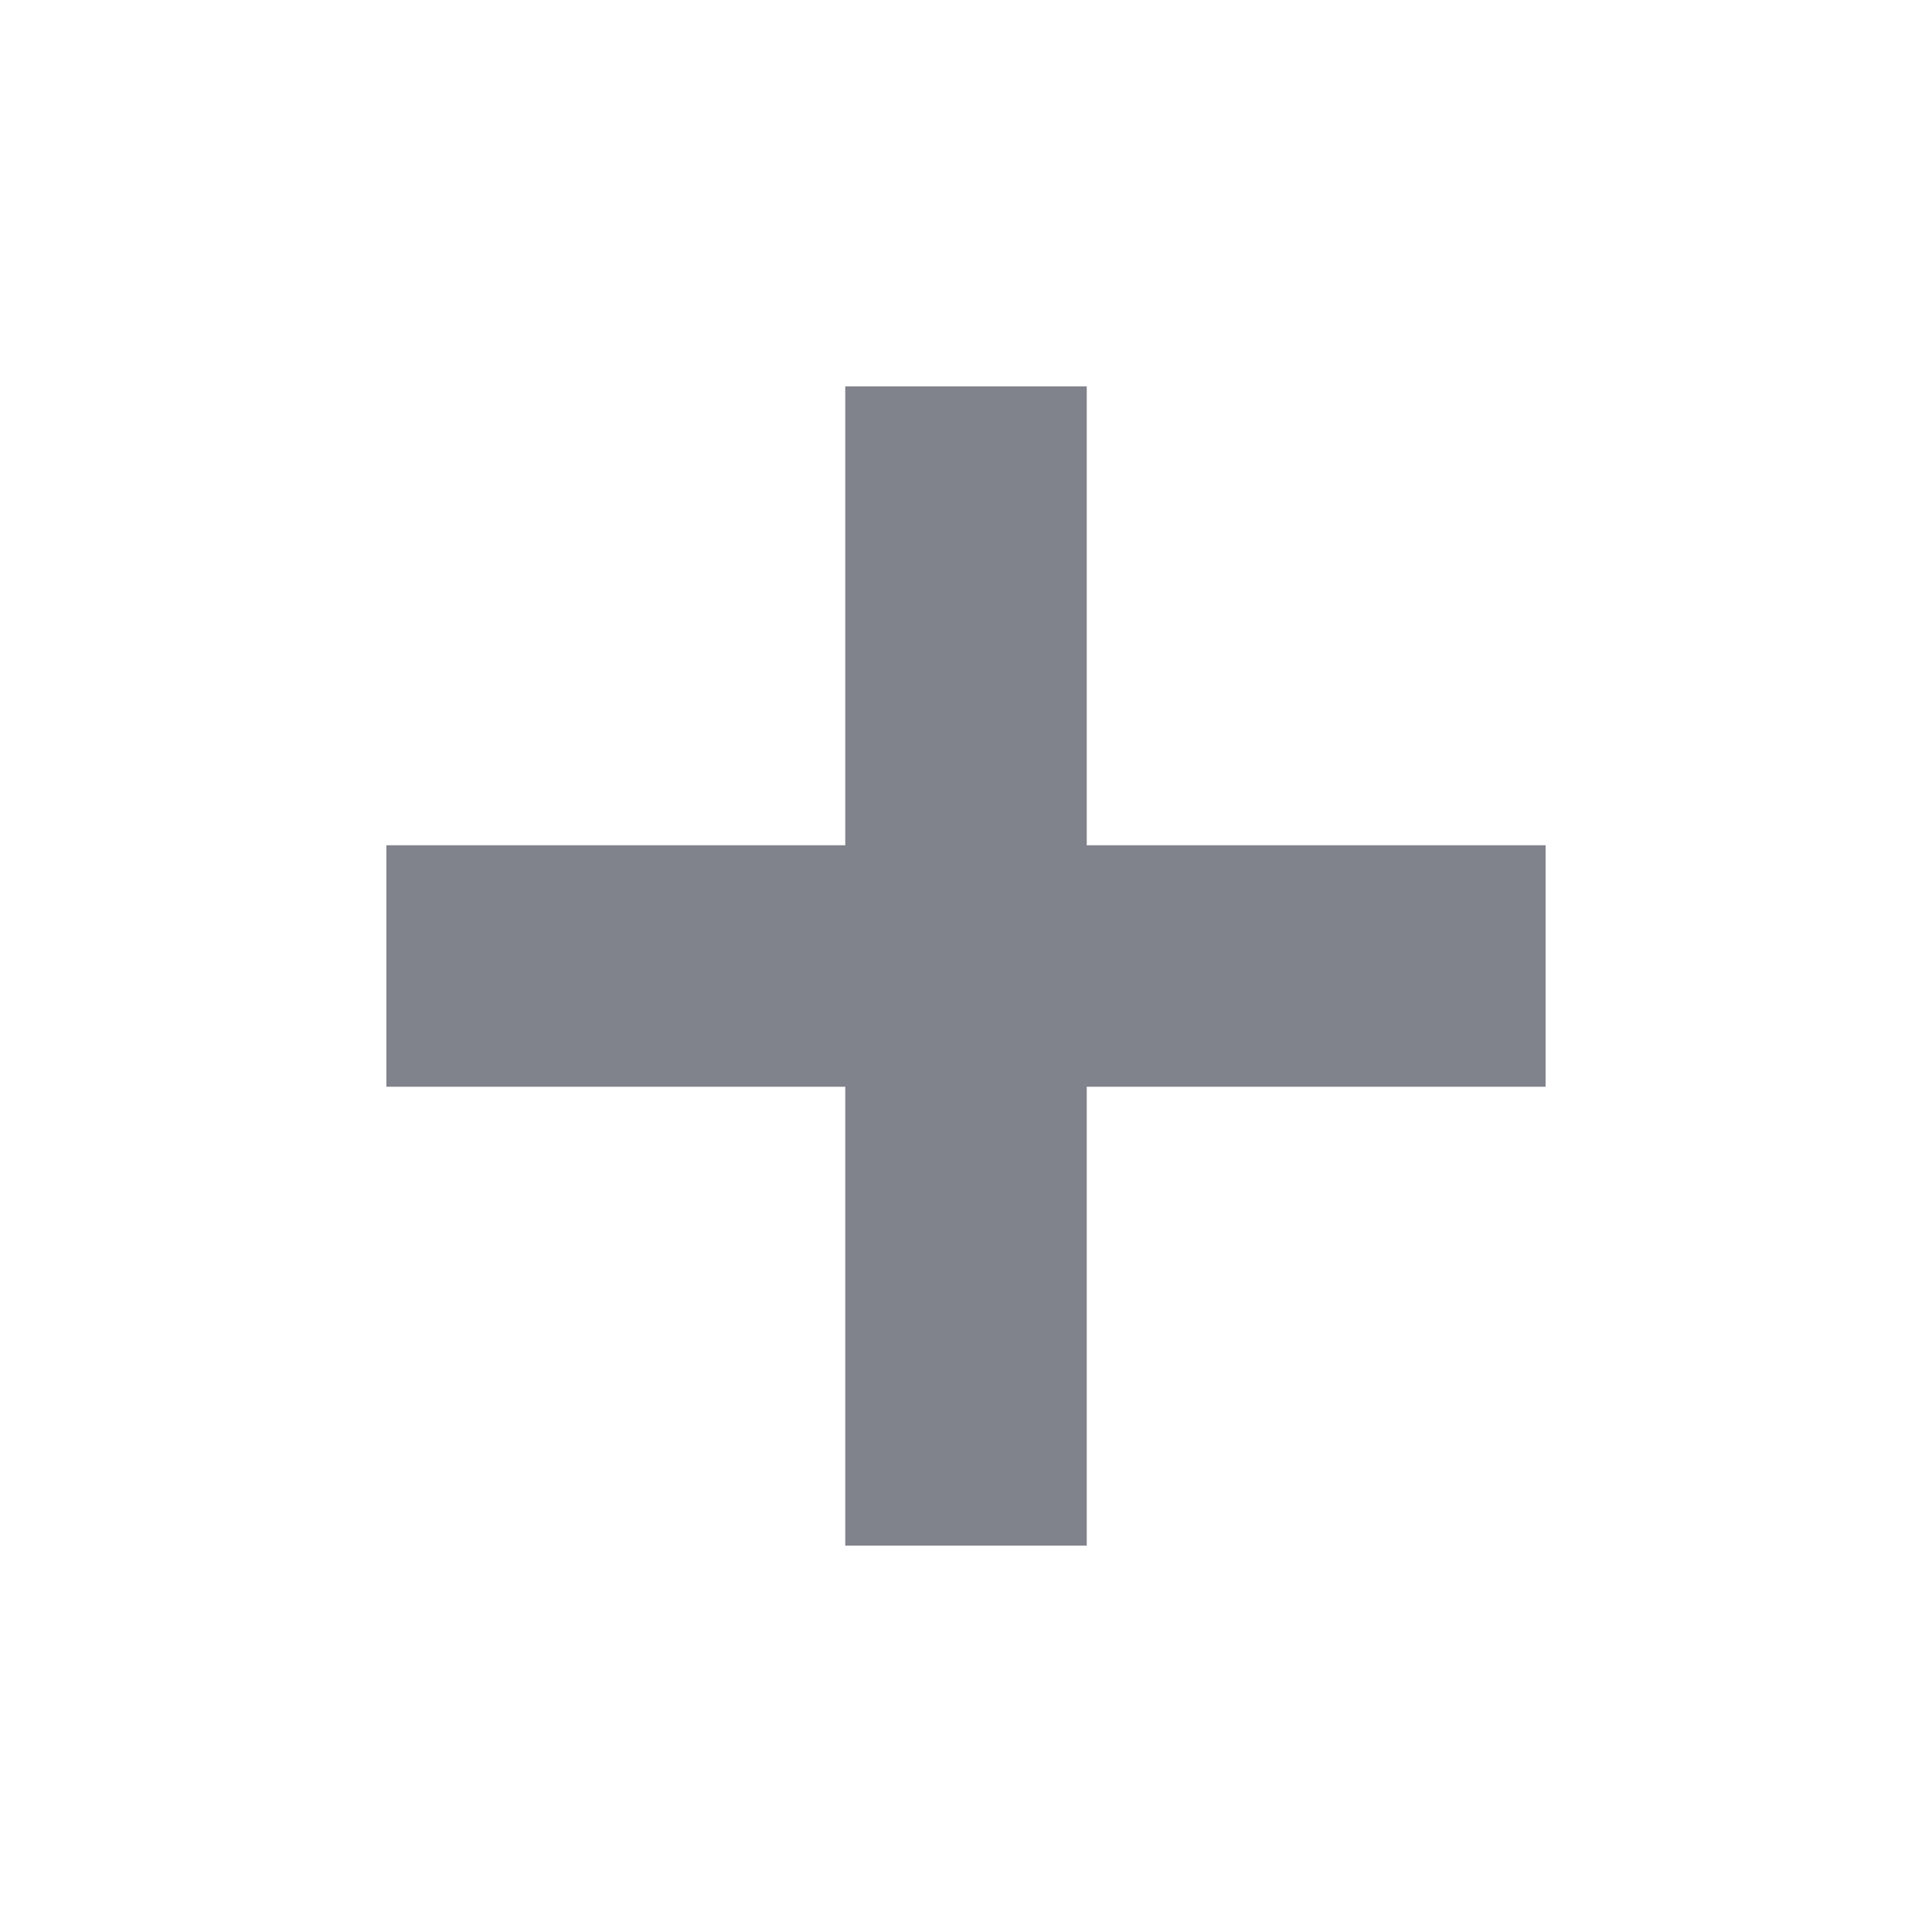
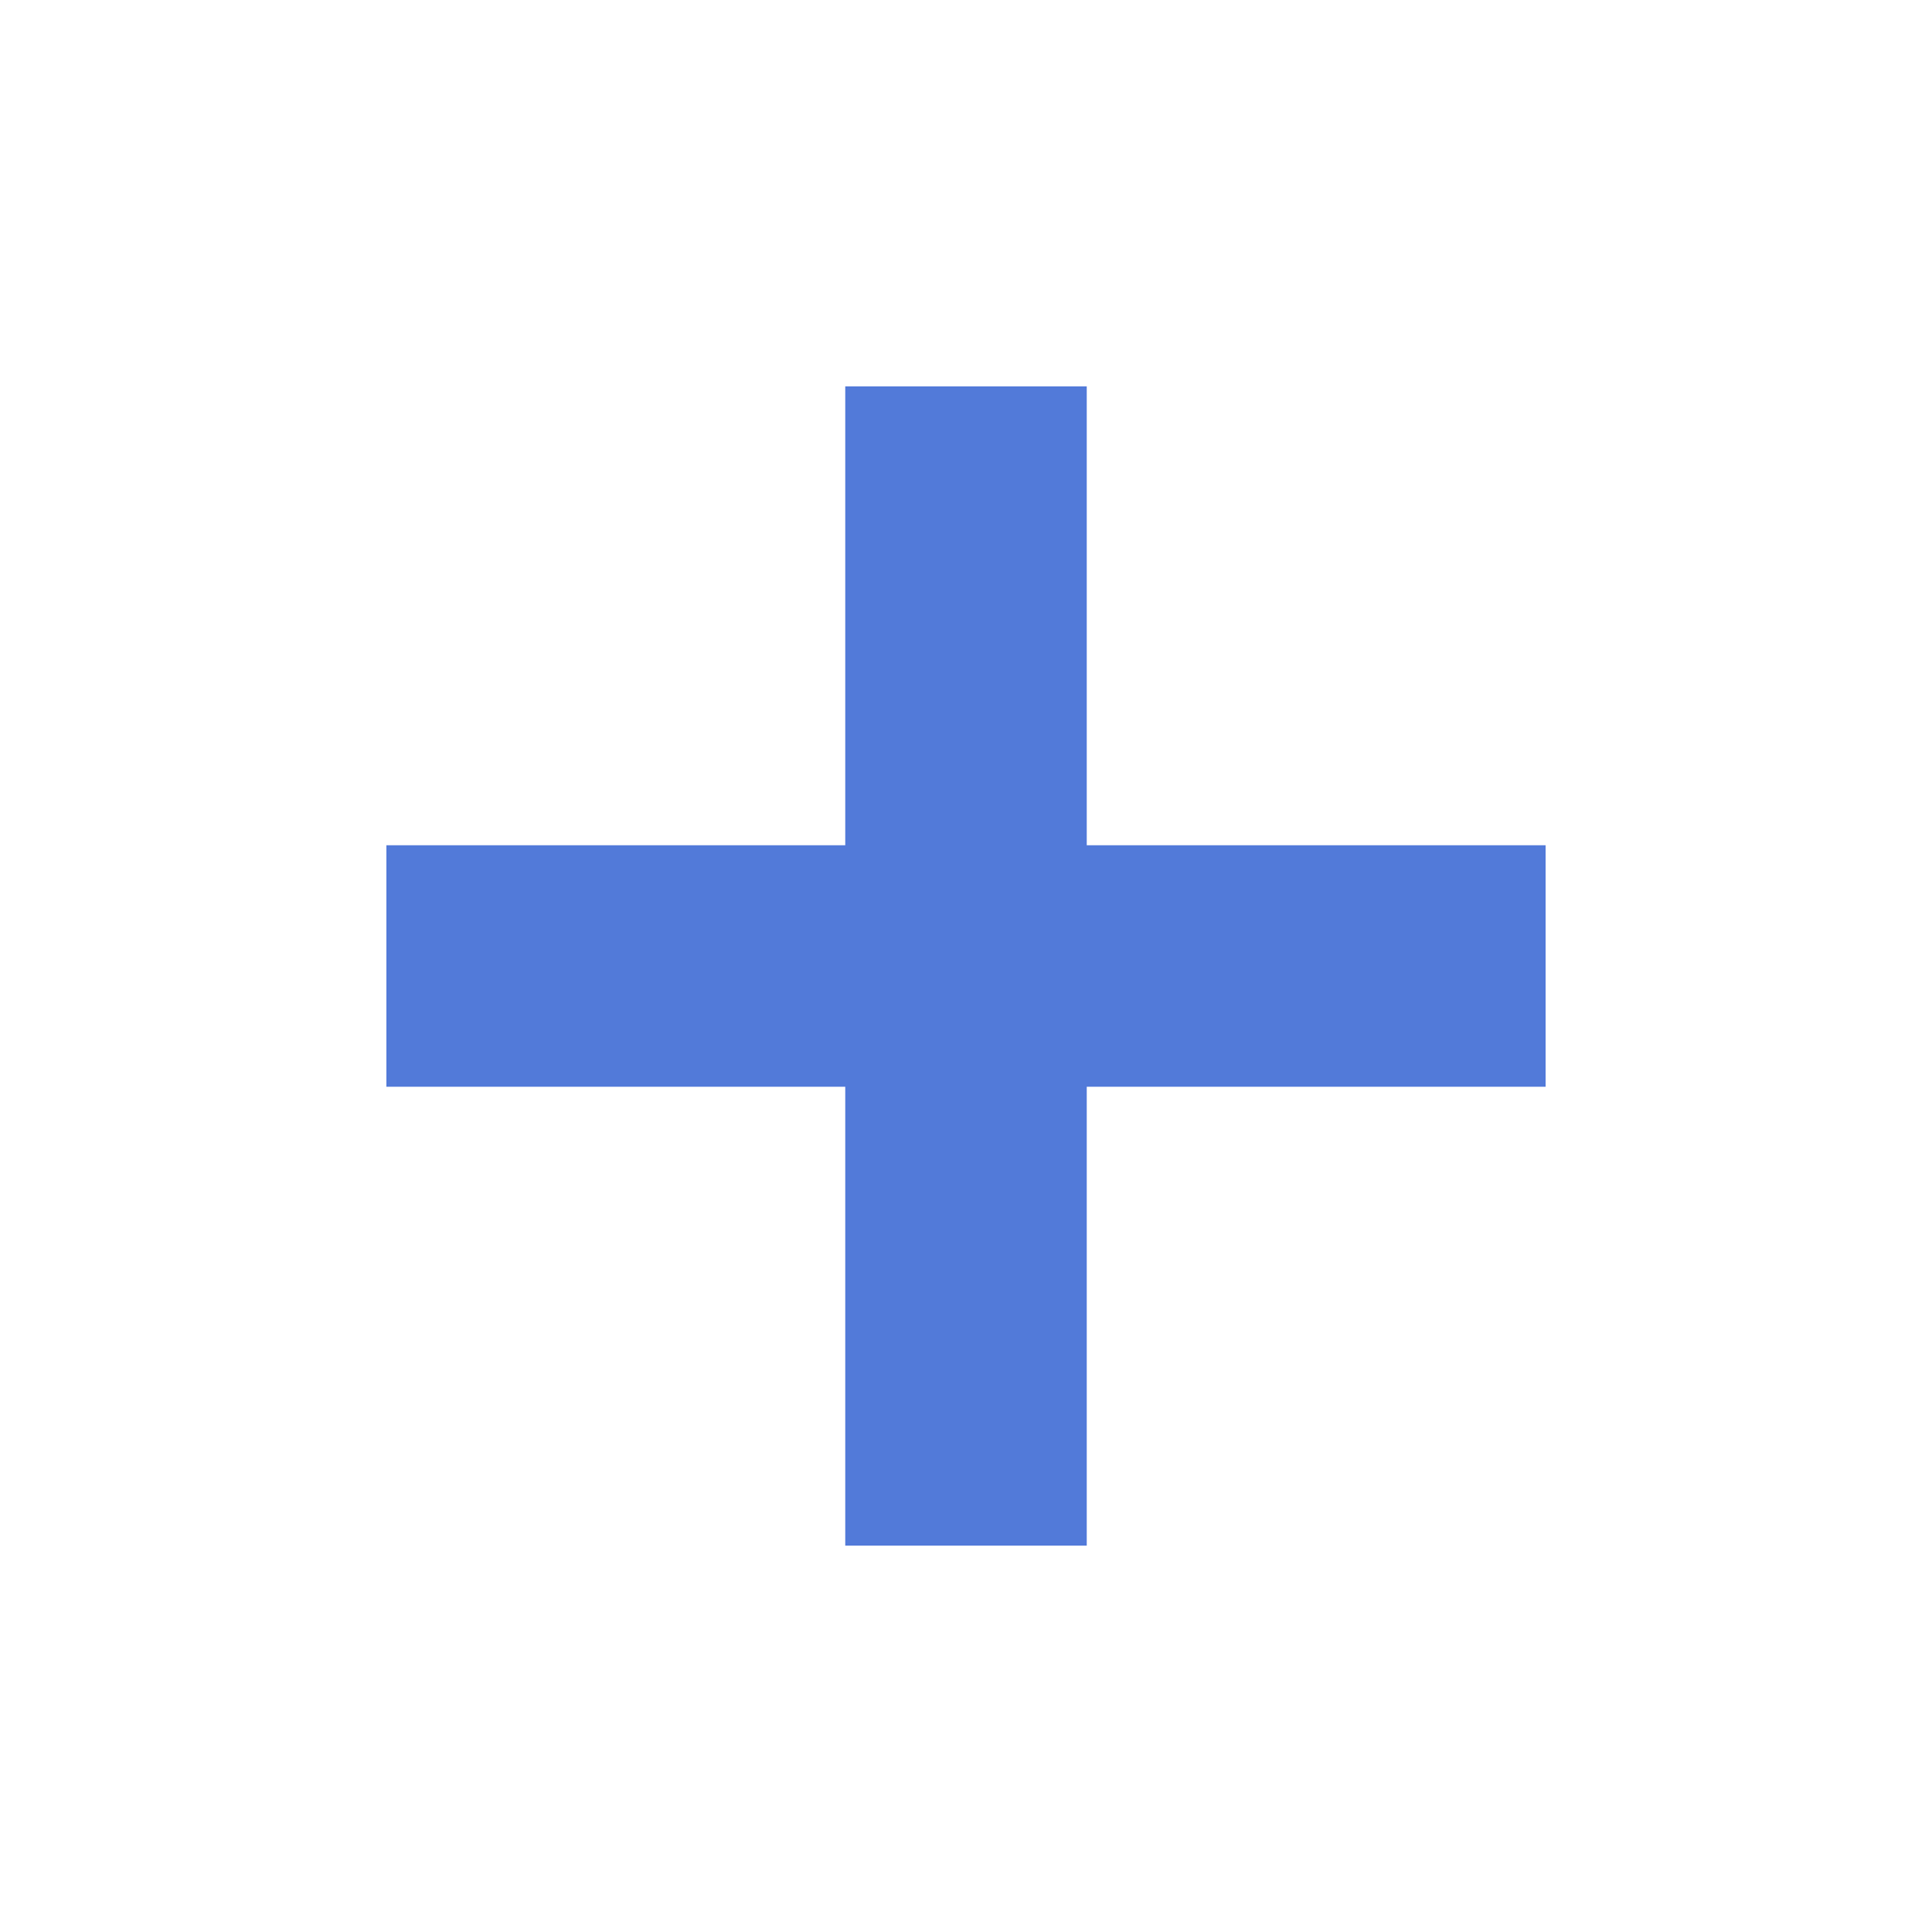
<svg xmlns="http://www.w3.org/2000/svg" width="40px" height="40px" viewBox="0 0 40 40" version="1.1">
  <g id="页面-1" stroke="none" stroke-width="1" fill="none" fill-rule="evenodd">
-     <g id="2-地图-团队任务-进行中-查看队员" transform="translate(-291, -1059)">
-       <g id="编组-9" transform="translate(65, 242)">
-         <g id="编组-12" transform="translate(0, 794)">
-           <g id="编组-11" transform="translate(226, 22)">
-             <g id="添加" transform="translate(0, 1)">
-               <rect id="矩形" fill="#D8D8D8" opacity="0" x="0" y="0" width="40" height="40" />
-               <path d="M22.5,8 L22.5,17.5 L32,17.5 L32,22.5 L22.5,22.5 L22.5,32 L17.5,32 L17.5,22.5 L8,22.5 L8,17.5 L17.5,17.5 L17.5,8 L22.5,8 Z" id="形状结合" fill="#81838C" />
-             </g>
+     <g id="2-10-4地图-团队任务-进行中-查看区域成员" transform="translate(-291, -1096)">
+       <g id="编组-12" transform="translate(145, 1067)">
+         <g id="编组-11" transform="translate(146, 28)">
+           <g id="添加" transform="translate(0, 1)">
+             <rect id="矩形" fill="#D8D8D8" opacity="0" x="0" y="0" width="40" height="40" />
+             <path d="M22.5,8 L22.5,17.5 L32,17.5 L32,22.5 L22.5,22.5 L22.5,32 L17.5,32 L17.5,22.5 L8,22.5 L8,17.5 L17.5,17.5 L17.5,8 L22.5,8 Z" id="形状结合" fill="#527AD9" />
          </g>
        </g>
      </g>
    </g>
  </g>
</svg>
